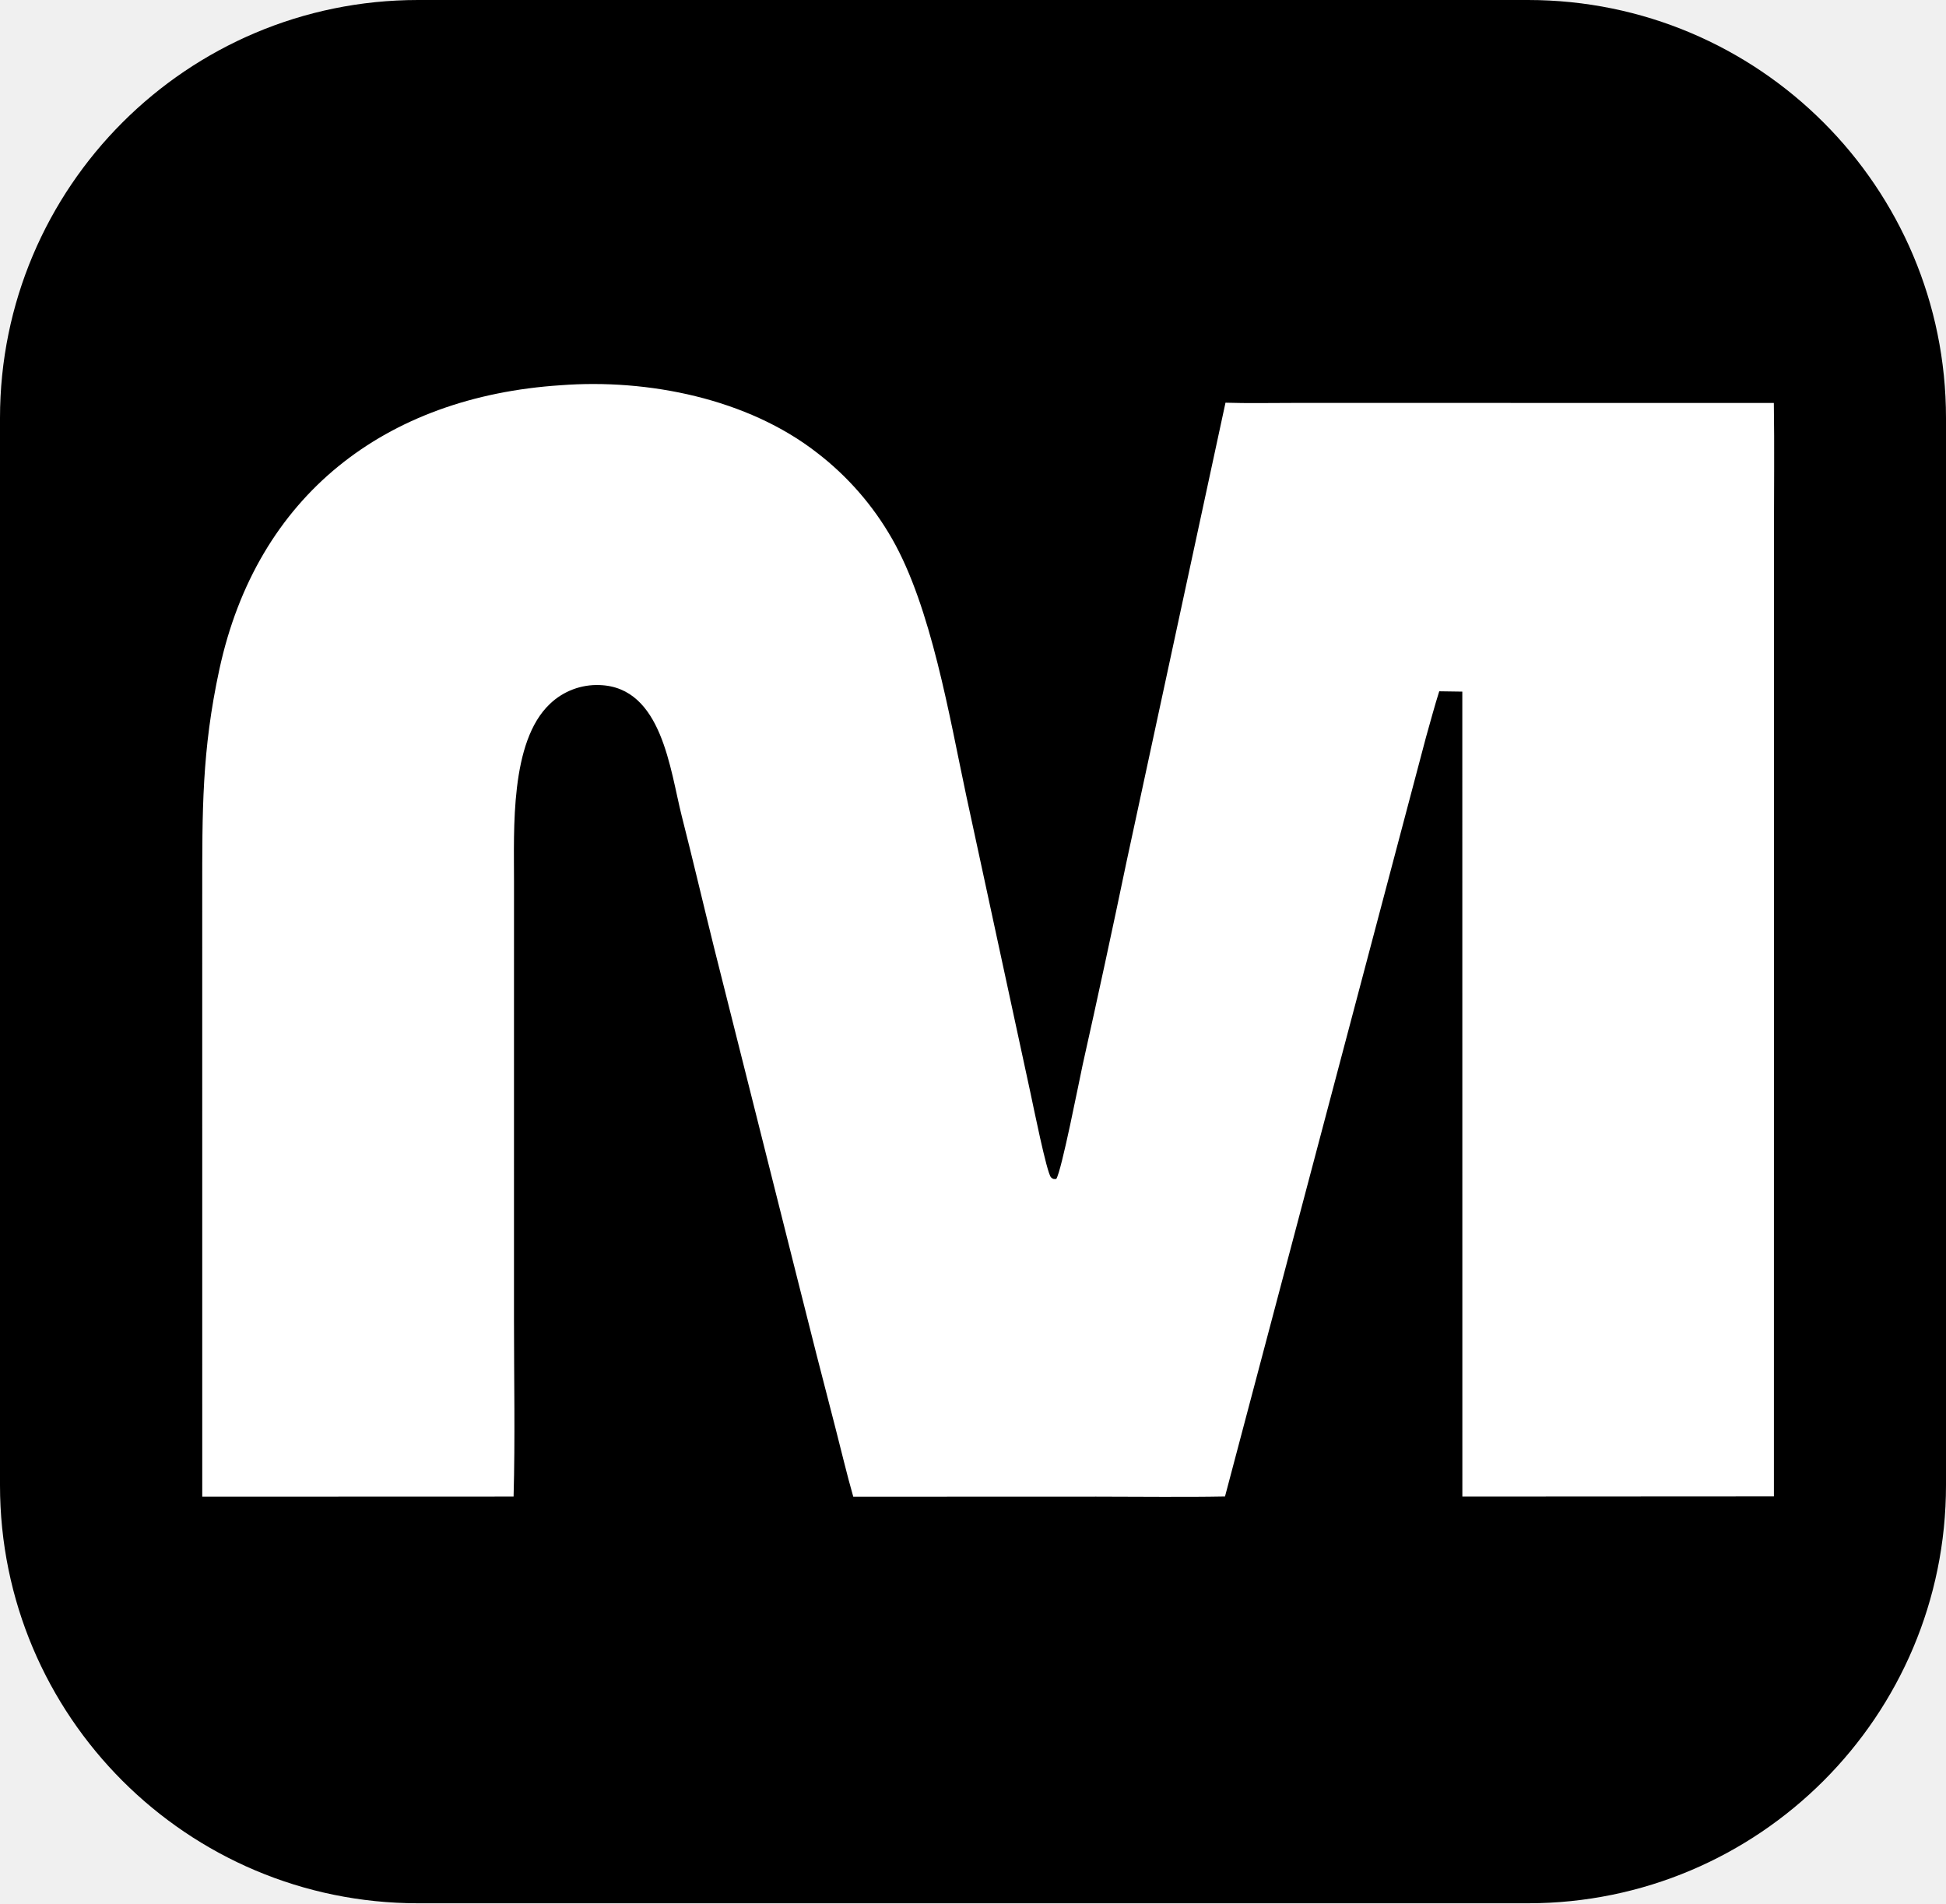
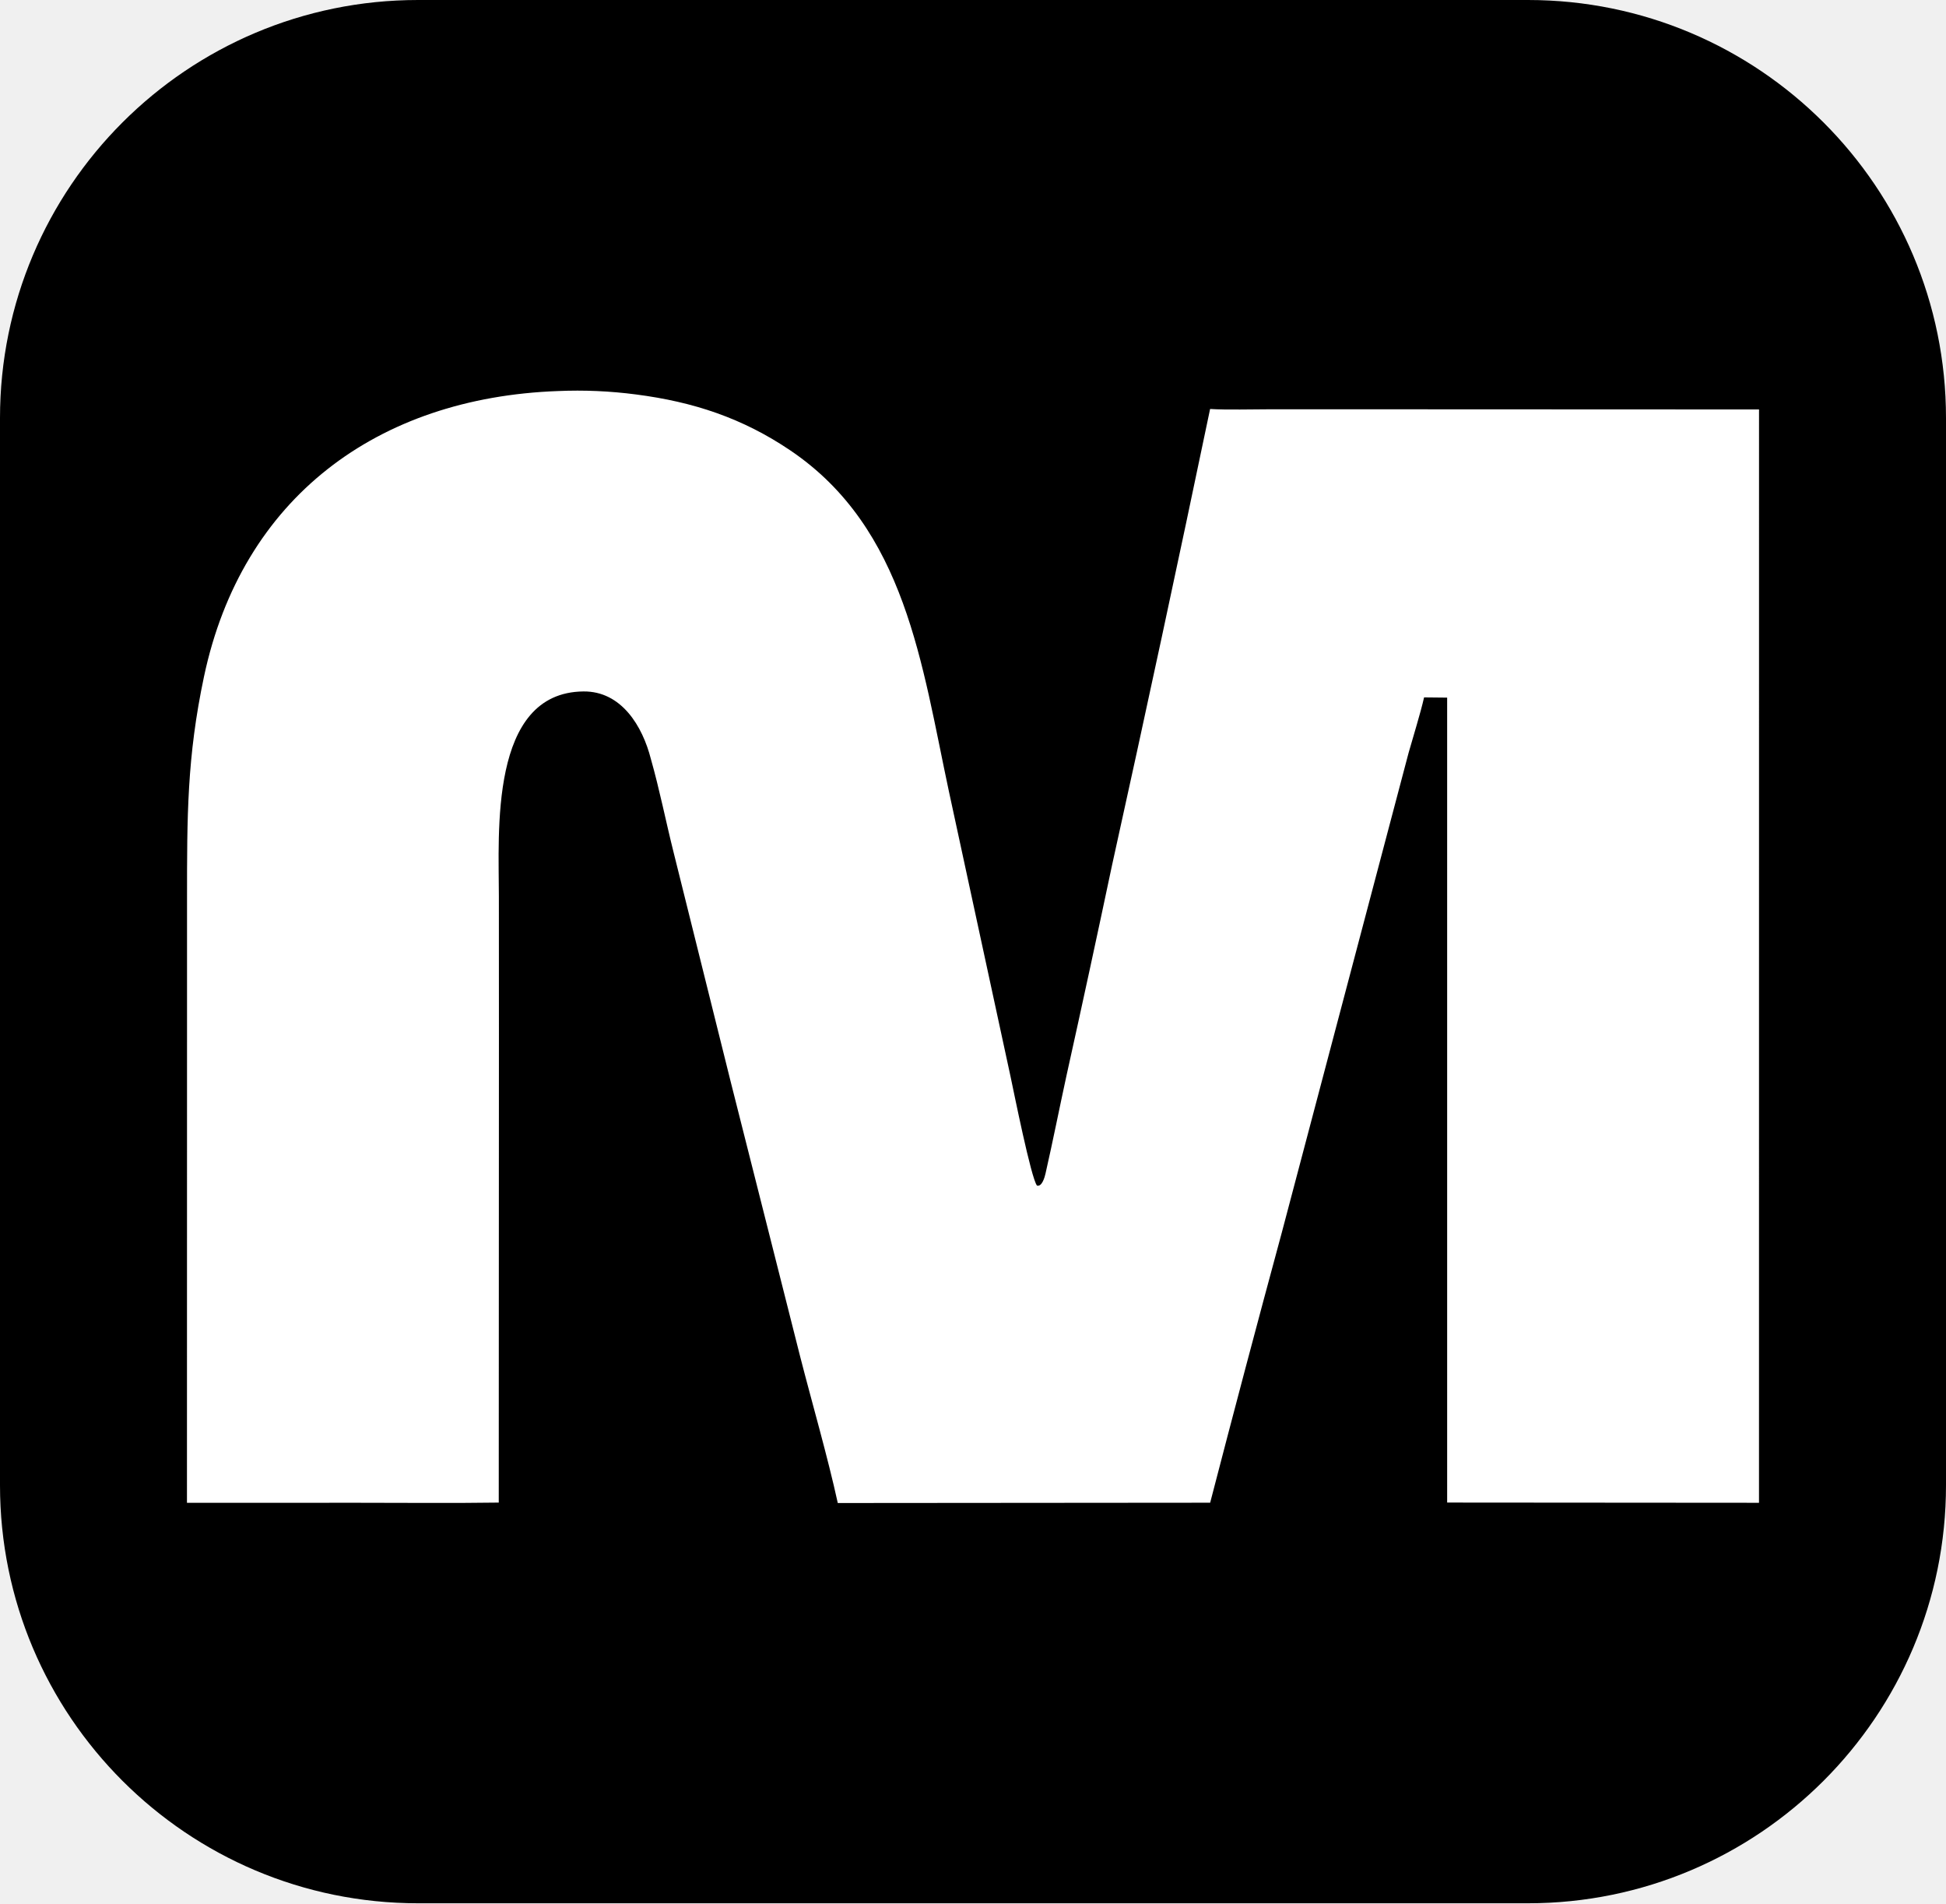
<svg xmlns="http://www.w3.org/2000/svg" viewBox="0 0 2048 2003">
  <rect width="2048" height="2003" rx="440" fill="#000" />
-   <path fill="#fff" d="M 590.054 405.426 C 681.563 398.432 786.812 419.388 860.139 476.7 C 891.998 501.21 918.678 531.796 938.634 566.688 C 980.129 638.86 999.271 754.794 1016.9 837.355 L 1084.65 1150.97 C 1086.97 1161.56 1101.65 1234.71 1106.09 1239.01 C 1108.22 1241.08 1108.86 1240.9 1111.61 1240.72 C 1117.1 1232.97 1135.75 1137.4 1139.41 1120.57 C 1155.36 1049.3 1170.78 977.919 1185.68 906.426 L 1289.72 423.801 C 1312.85 424.554 1338.46 424.031 1361.73 424.032 L 1489.18 424.026 L 1866.81 424.1 C 1867.52 469.741 1866.93 517.088 1866.94 562.839 L 1866.95 822.64 L 1866.88 1574.78 L 1539.01 1574.96 L 1538.96 727.861 L 1514.67 727.507 C 1509.72 743.169 1505.25 759.898 1500.76 775.767 L 1289.22 1574.86 C 1244.82 1575.68 1198.32 1575.02 1153.69 1575.02 L 897.989 1575.11 C 891.521 1552.75 885.232 1525.97 879.312 1503.12 C 865.814 1451.3 852.575 1399.41 839.596 1347.46 L 751.606 997.745 C 740.162 951.659 729.274 905.124 717.559 859.12 C 705.177 810.499 696.846 723.172 631.109 720.966 C 611.724 720.181 592.852 727.308 578.826 740.711 C 536.552 780.443 541.005 873.286 540.954 927.884 L 540.934 1050.11 L 540.928 1389.38 C 540.929 1449.69 542.193 1515.02 540.505 1574.96 L 212.85 1575.07 L 212.835 1090.68 L 212.838 939.941 C 212.848 853.514 212.346 790.169 230.848 704.554 C 270.453 521.294 405.334 417.5 590.054 405.426 z" />
+   <path fill="#fff" d="M 587.01 411.549 C 614.526 410.347 642.094 411.544 669.403 415.128 C 729.559 422.891 781.384 439.927 831.899 474.115 C 953.304 556.281 970.149 699.874 998.689 833.088 L 1063.38 1132.36 C 1067.14 1149.88 1085.04 1239.57 1091.32 1247.7 C 1096.52 1249.21 1099.4 1239.09 1100.3 1235.12 C 1108.12 1200.76 1114.94 1166.17 1122.44 1131.73 C 1138.76 1058.22 1154.69 984.623 1170.24 910.945 C 1205.62 750.976 1240.05 590.796 1273.53 430.415 C 1291.08 431.522 1318.44 430.729 1336.53 430.73 L 1454.43 430.741 L 1851.23 430.909 L 1851.19 1581.53 L 1523.01 1581.29 L 1523 734.182 L 1498.72 733.94 C 1495.01 750.435 1487.11 775.604 1482.44 792.23 L 1349.01 1297.03 C 1323.36 1391.7 1298.22 1486.51 1273.59 1581.45 L 881.688 1581.77 C 871.116 1533.29 854.588 1476.35 842.088 1427.58 L 768.942 1138.21 L 708.724 896.287 C 700.577 863.708 694.159 830.95 684.938 798.537 C 676.242 764.473 654.153 727.277 614.034 727.674 C 514.594 728.66 525.088 877.039 525.023 943.325 L 525.077 1089.4 L 524.897 1581.32 C 475.531 1582.04 424.957 1581.49 375.475 1581.51 L 196.761 1581.57 L 196.829 1095.58 L 196.832 945.344 C 196.845 859.66 196.712 796.942 214.672 712.137 C 254.55 523.848 397.136 418.466 587.01 411.549 z" />
</svg>
